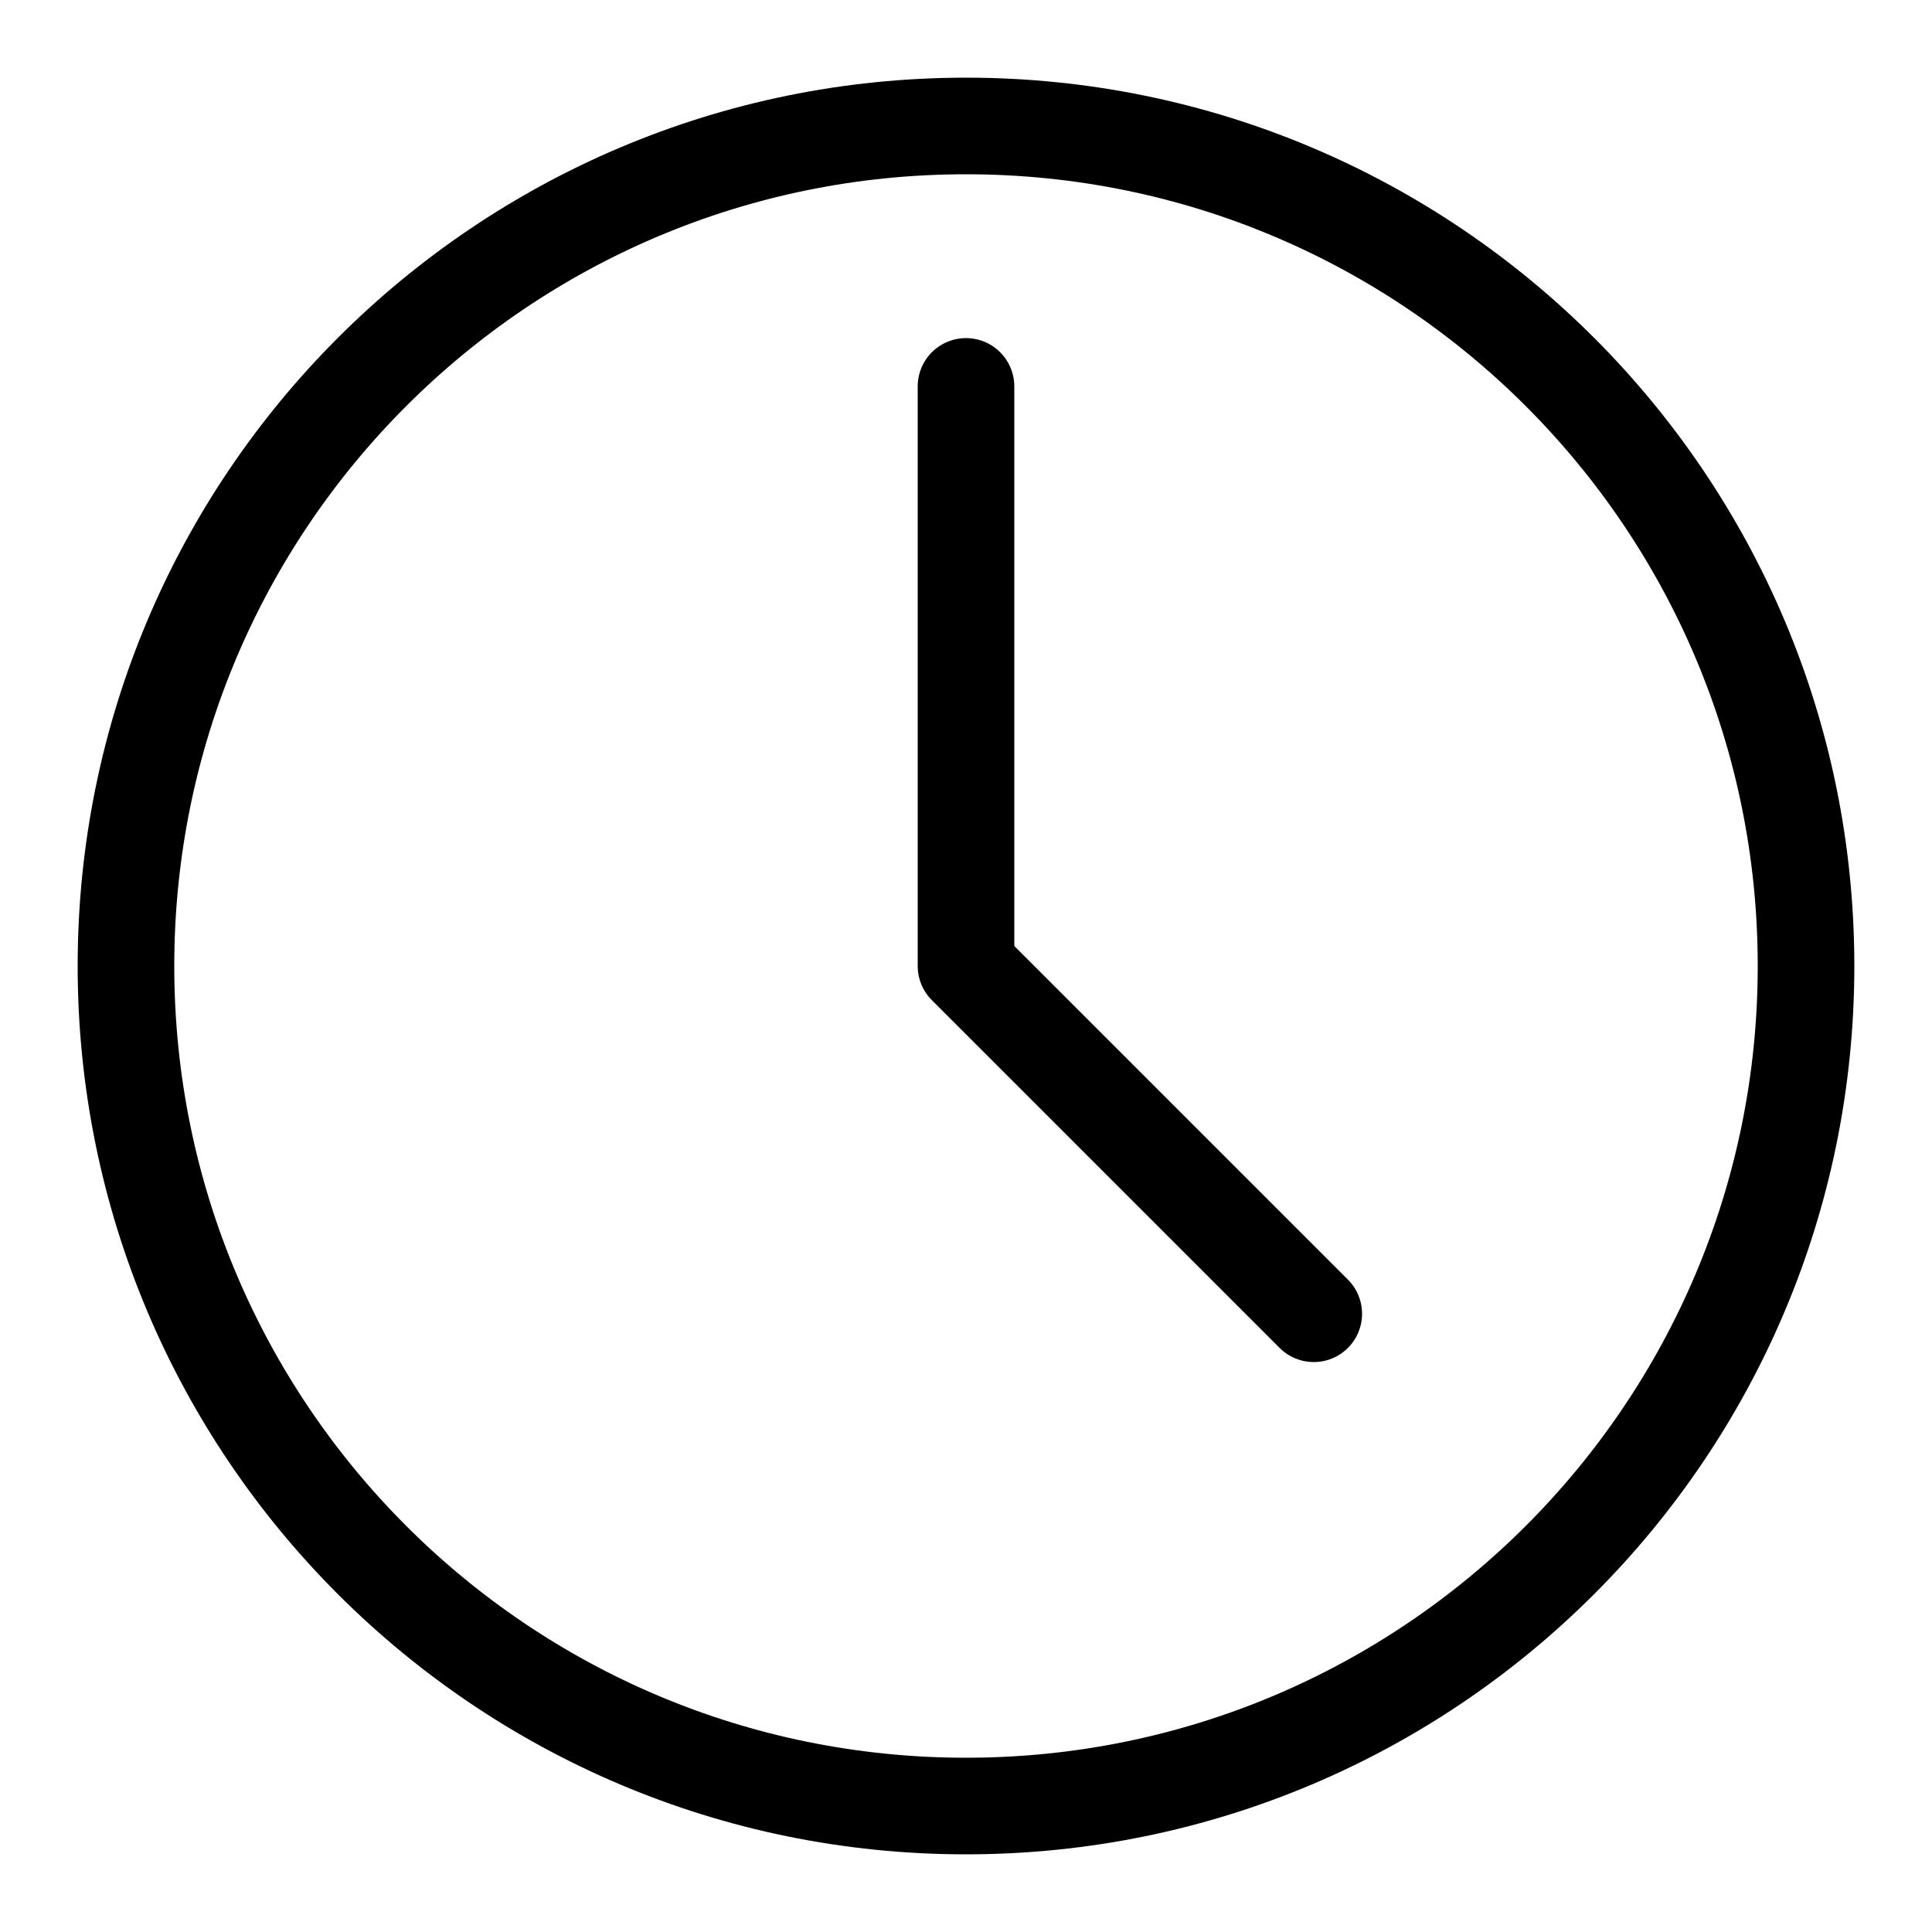
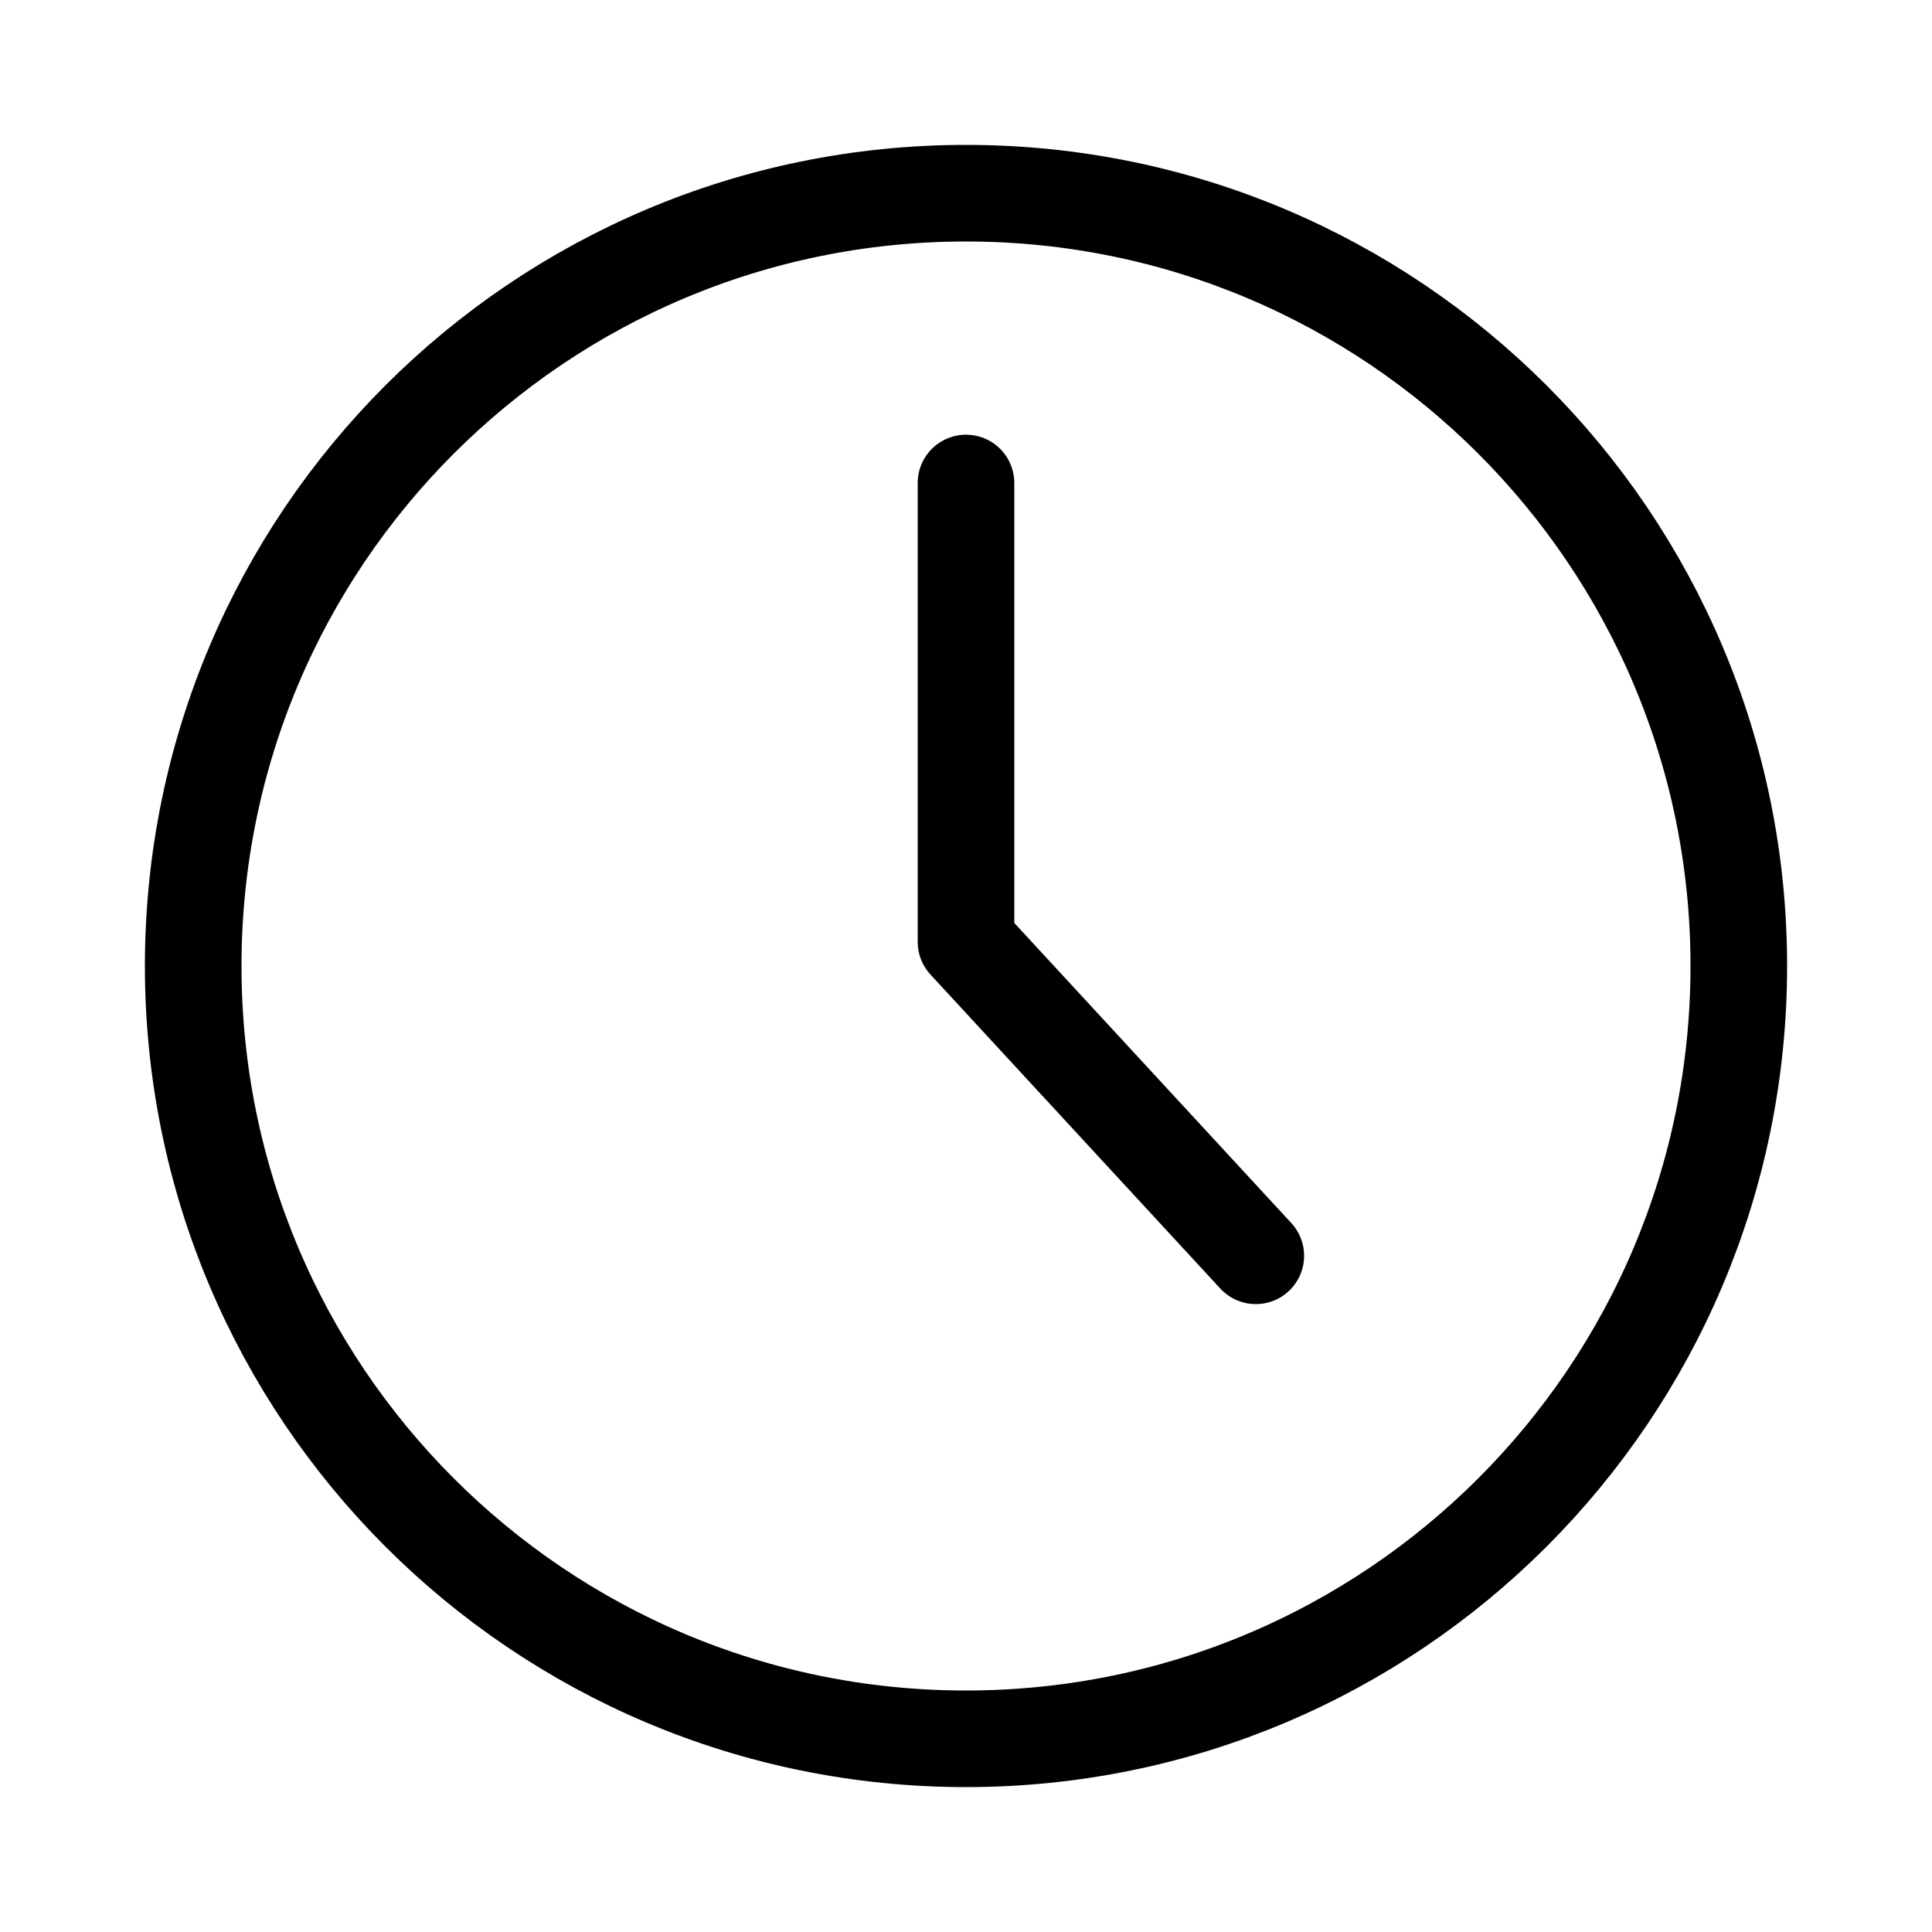
<svg xmlns="http://www.w3.org/2000/svg" width="20" height="20" viewBox="0 0 20 20" version="1.1" id="svg836">
  <defs id="defs830" />
-   <circle style="fill:none;stroke:#000000;stroke-width:1;stroke-linecap:round;stroke-linejoin:round" id="path836" cx="10" cy="10" r="8.696" />
-   <path style="fill:none;stroke:#000000;stroke-width:1px;stroke-linecap:round;stroke-linejoin:round;stroke-opacity:1" d="m 10,4 v 6 l 3.6,3.6" id="path846" />
+   <path id="path836" style="fill:none;stroke:#000000;stroke-width:1;stroke-linecap:round;stroke-linejoin:round" d="m 18,10 a 8,8 0 0 1 -8,8 8,8 0 0 1 -8,-8 8,8 0 0 1 8,-8 8,8 0 0 1 8,8 z" />
+   <path style="fill:none;stroke:#000000;stroke-width:1px;stroke-linecap:round;stroke-linejoin:round;stroke-opacity:1" d="M 10,5 V 9.75 L 13,13" id="path846" />
</svg>
